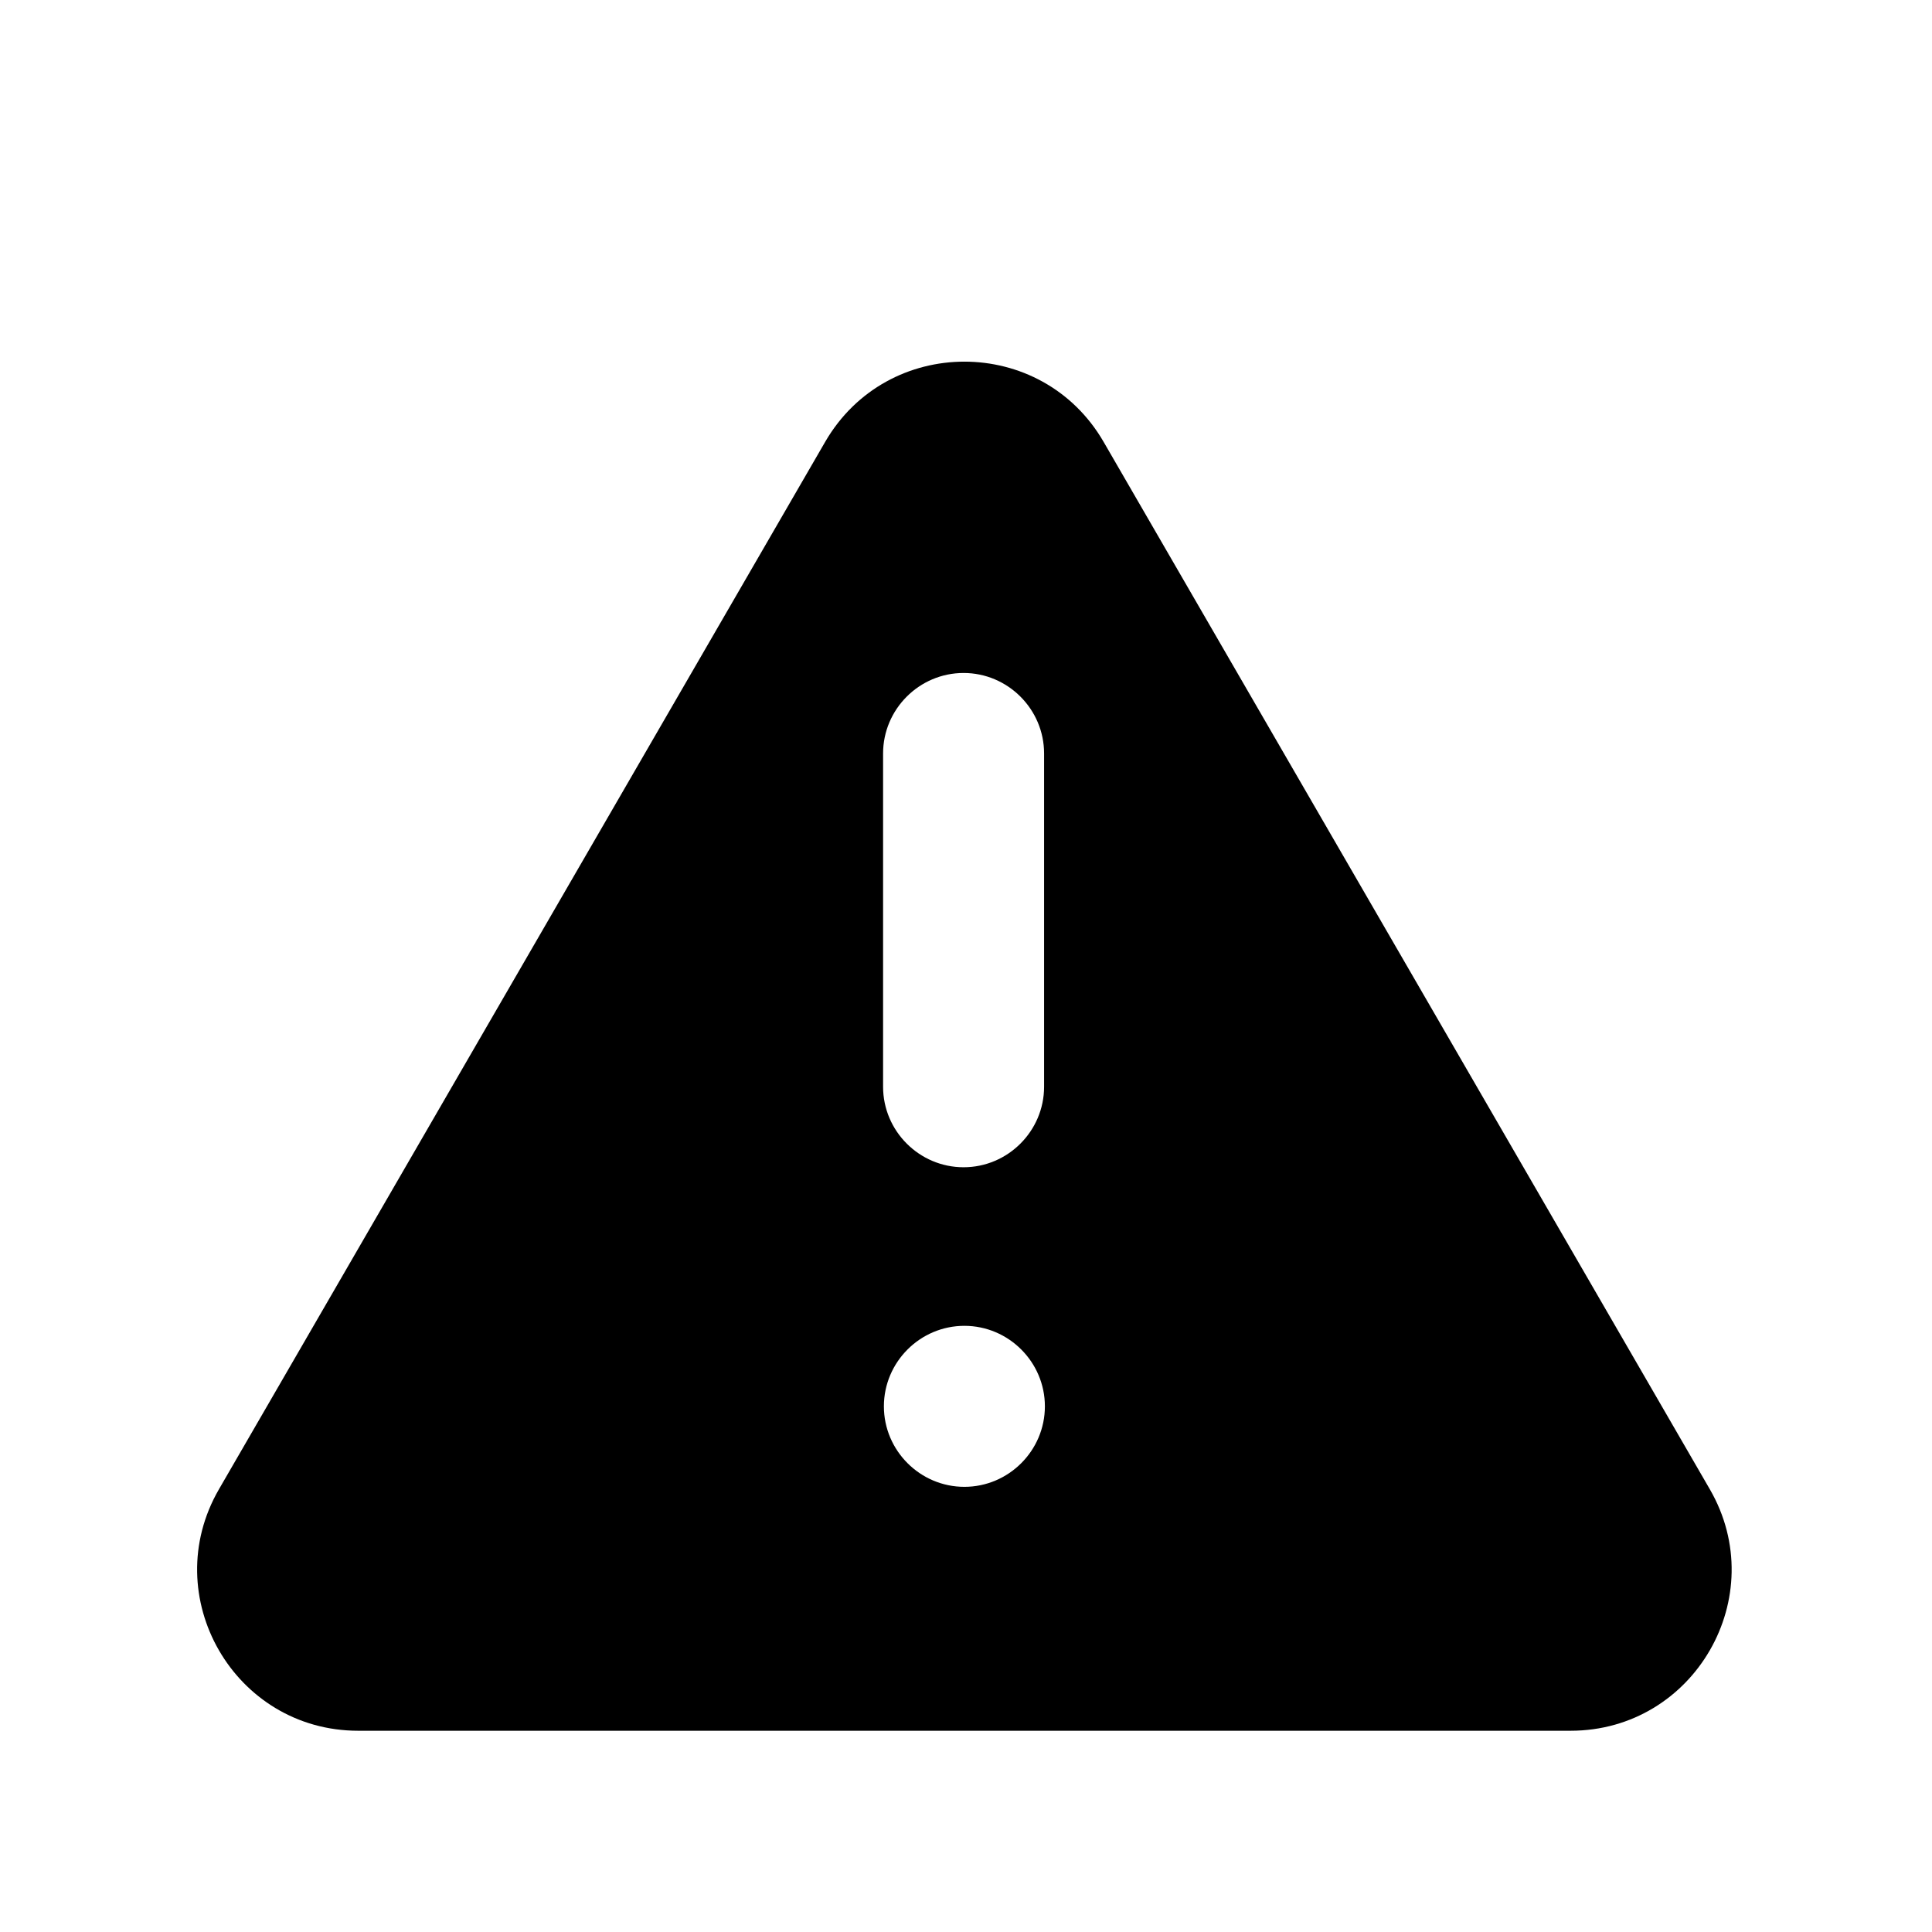
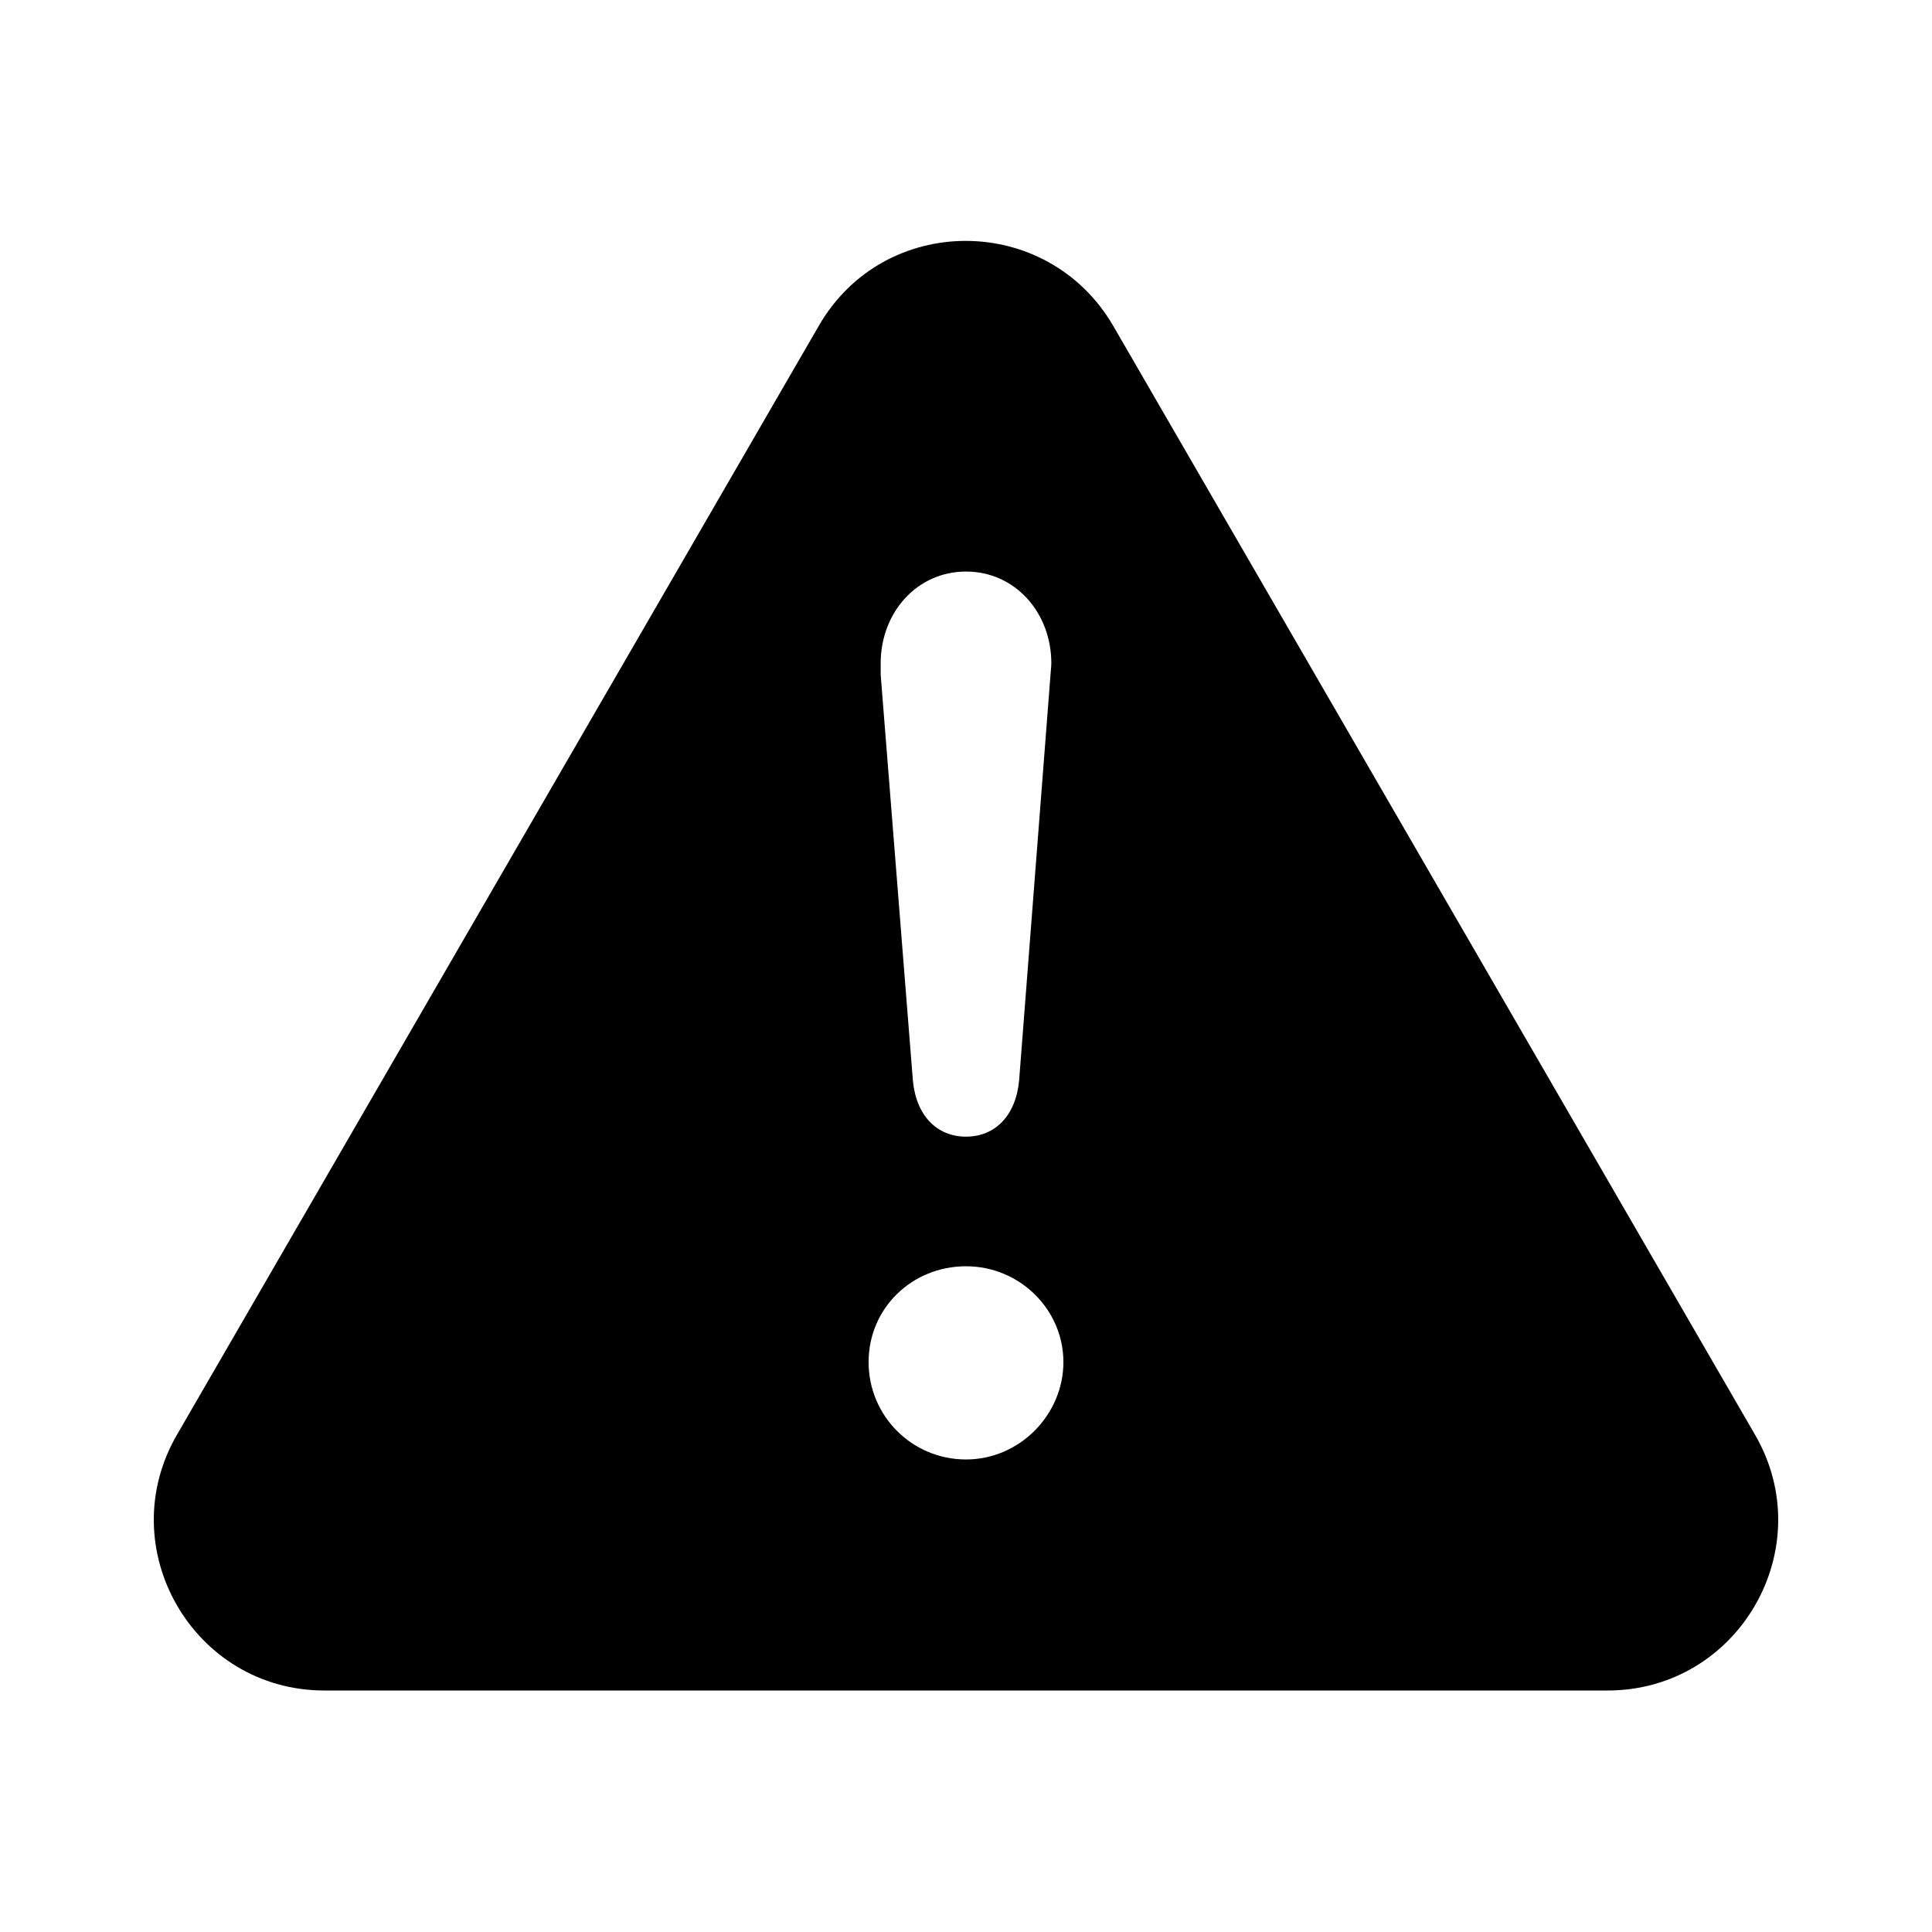
<svg xmlns="http://www.w3.org/2000/svg" width="24" height="24" fill="currentColor" viewBox="0 0 24 24">
-   <path d="m10.25,5.49l-7.53,13.01c-.77,1.33.19,3,1.73,3h15.06c1.54,0,2.5-1.67,1.73-3l-7.53-13.01c-.77-1.33-2.69-1.33-3.46,0Zm.72,3.87c0-.55.45-1,1-1s1,.45,1,1v4.14c0,.55-.45,1-1,1s-1-.45-1-1v-4.14Zm1.01,9.11c-.55,0-1-.45-1-1s.45-1,1-1,1,.45,1,1-.45,1-1,1Z" />
+   <path d="M21.8 17.82 13.83 4.05c-.82-1.41-2.85-1.41-3.66 0L2.2 17.82C1.38 19.23 2.4 21 4.03 21h15.94c1.63 0 2.65-1.77 1.83-3.18ZM10.94 8.24c0-.63.45-1.14 1.06-1.14s1.06.51 1.06 1.14c0 .04-.01.12-.01.14l-.39 5.04c-.04.44-.3.7-.66.7s-.62-.26-.66-.7l-.4-5.04v-.14ZM12 18.13c-.67 0-1.21-.54-1.21-1.21s.54-1.19 1.21-1.19 1.21.54 1.21 1.19-.54 1.21-1.21 1.21Z" />
</svg>
